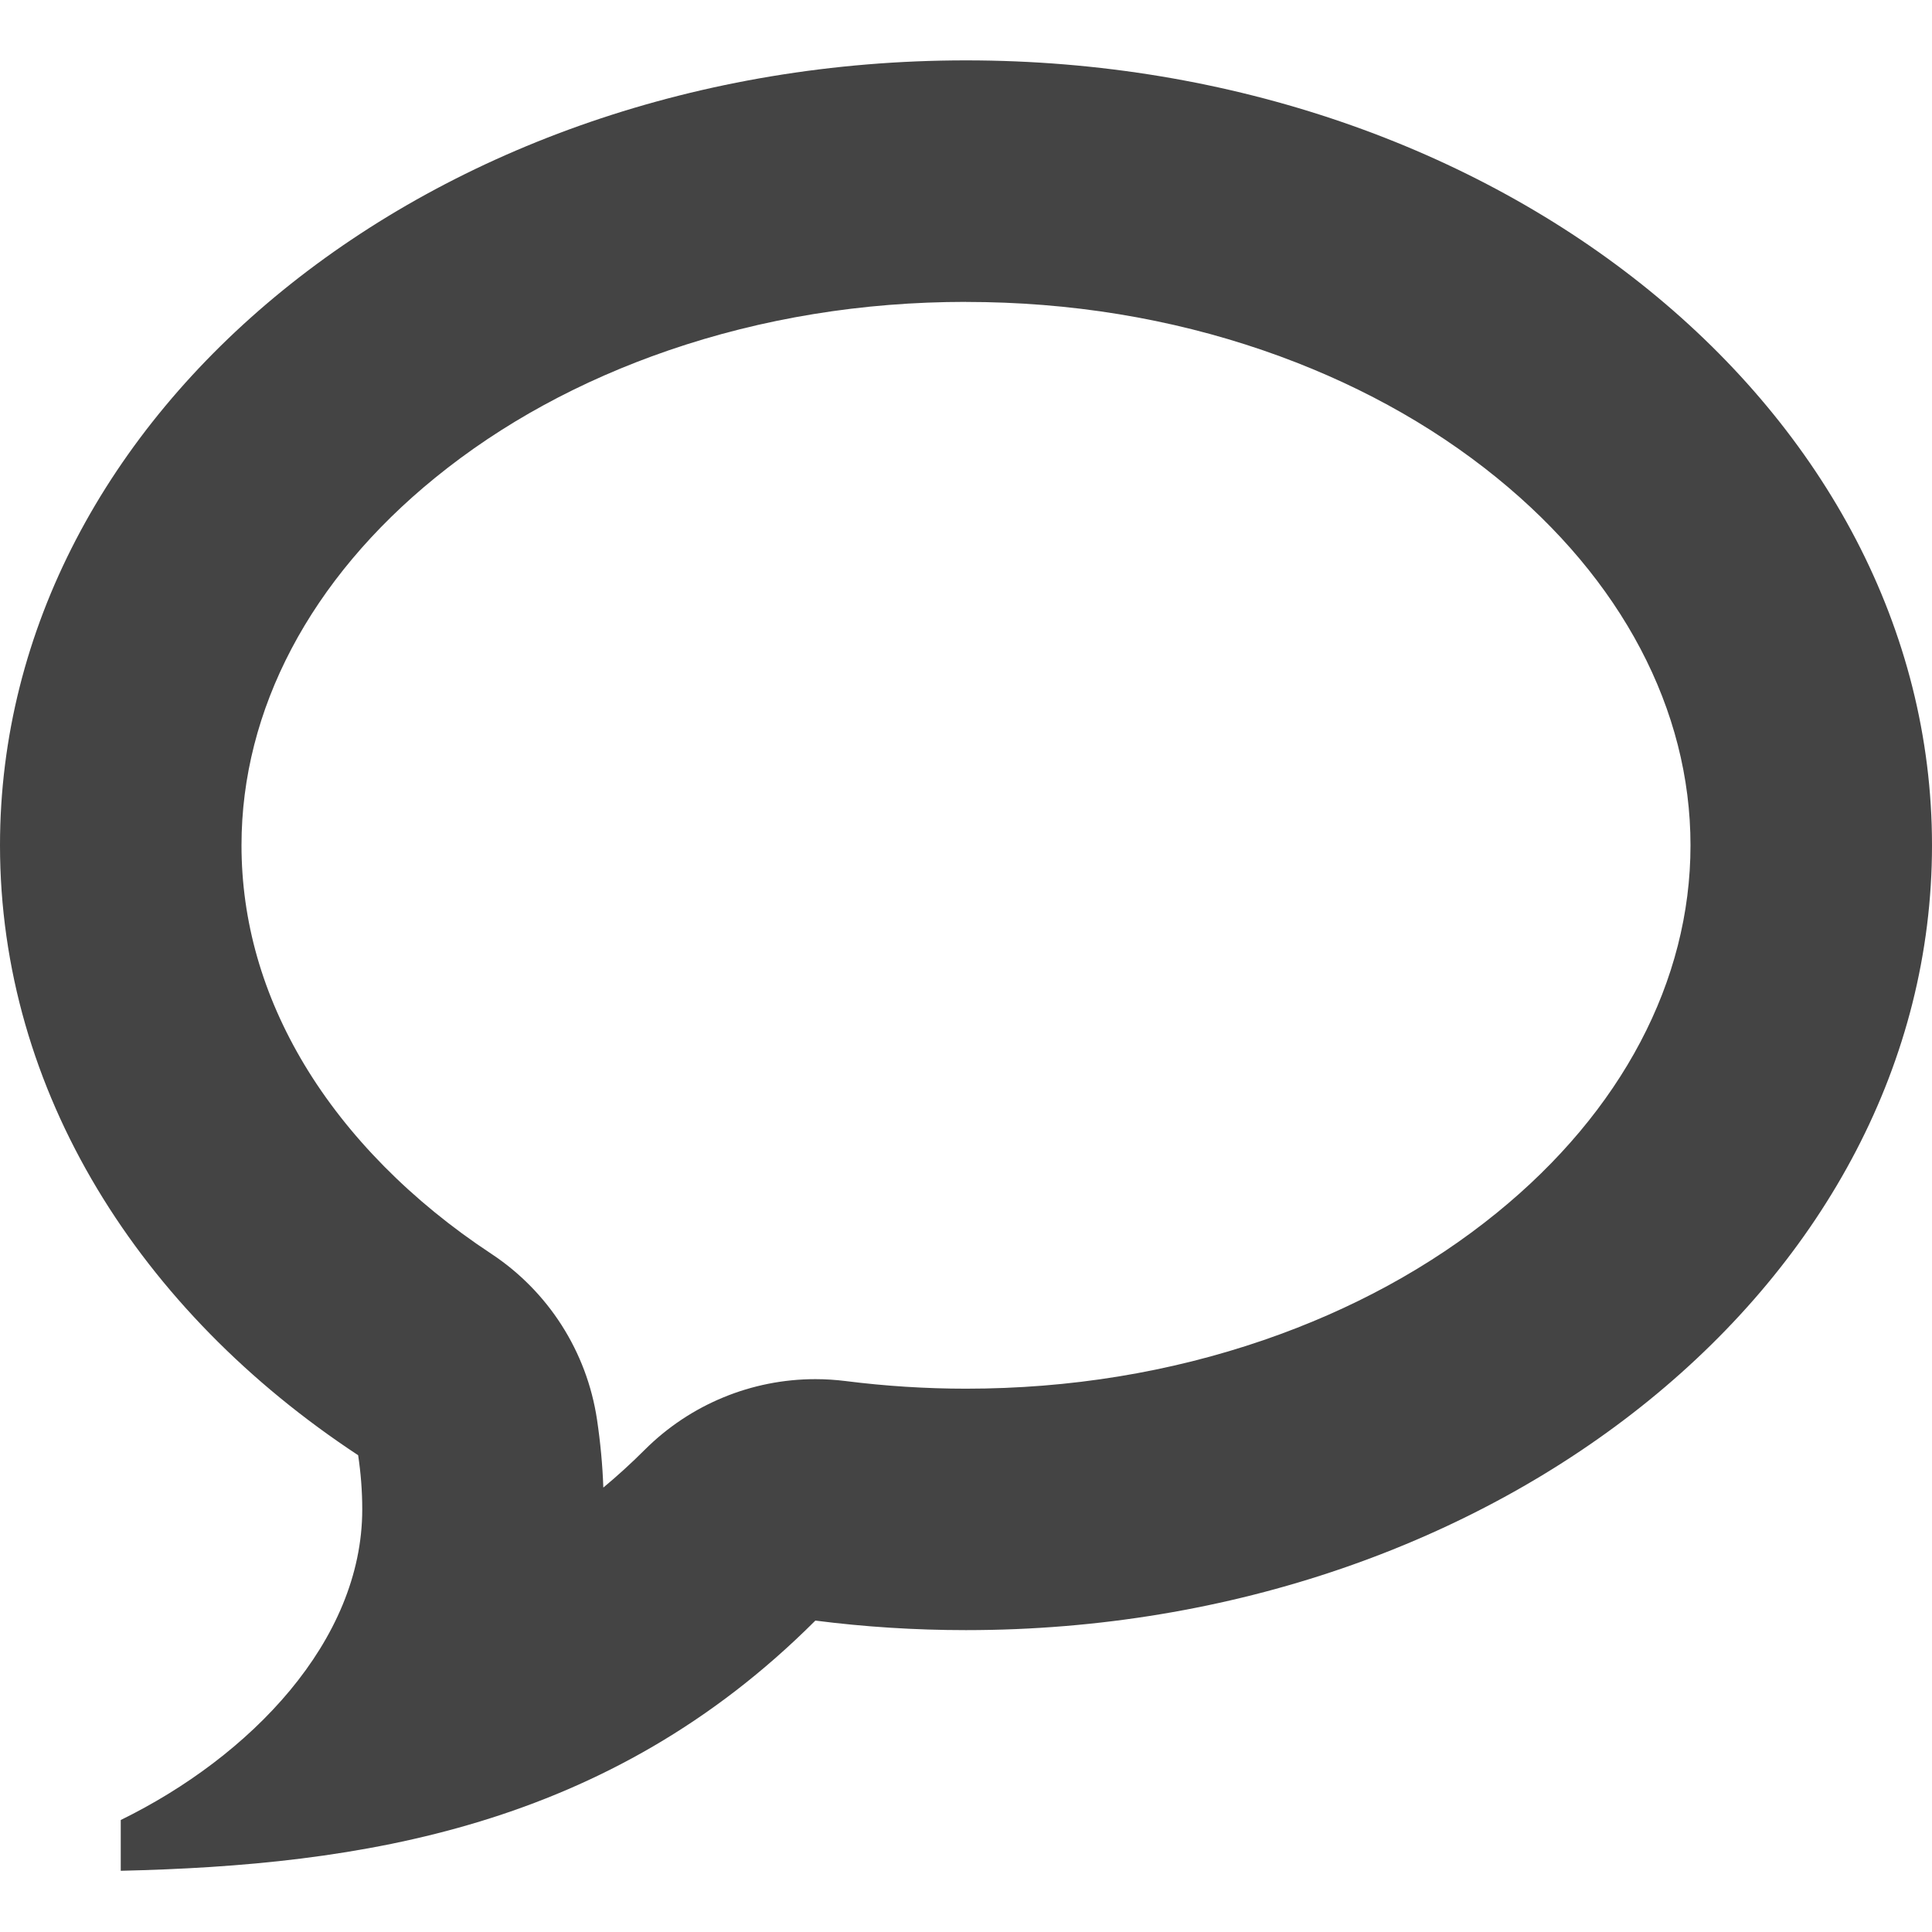
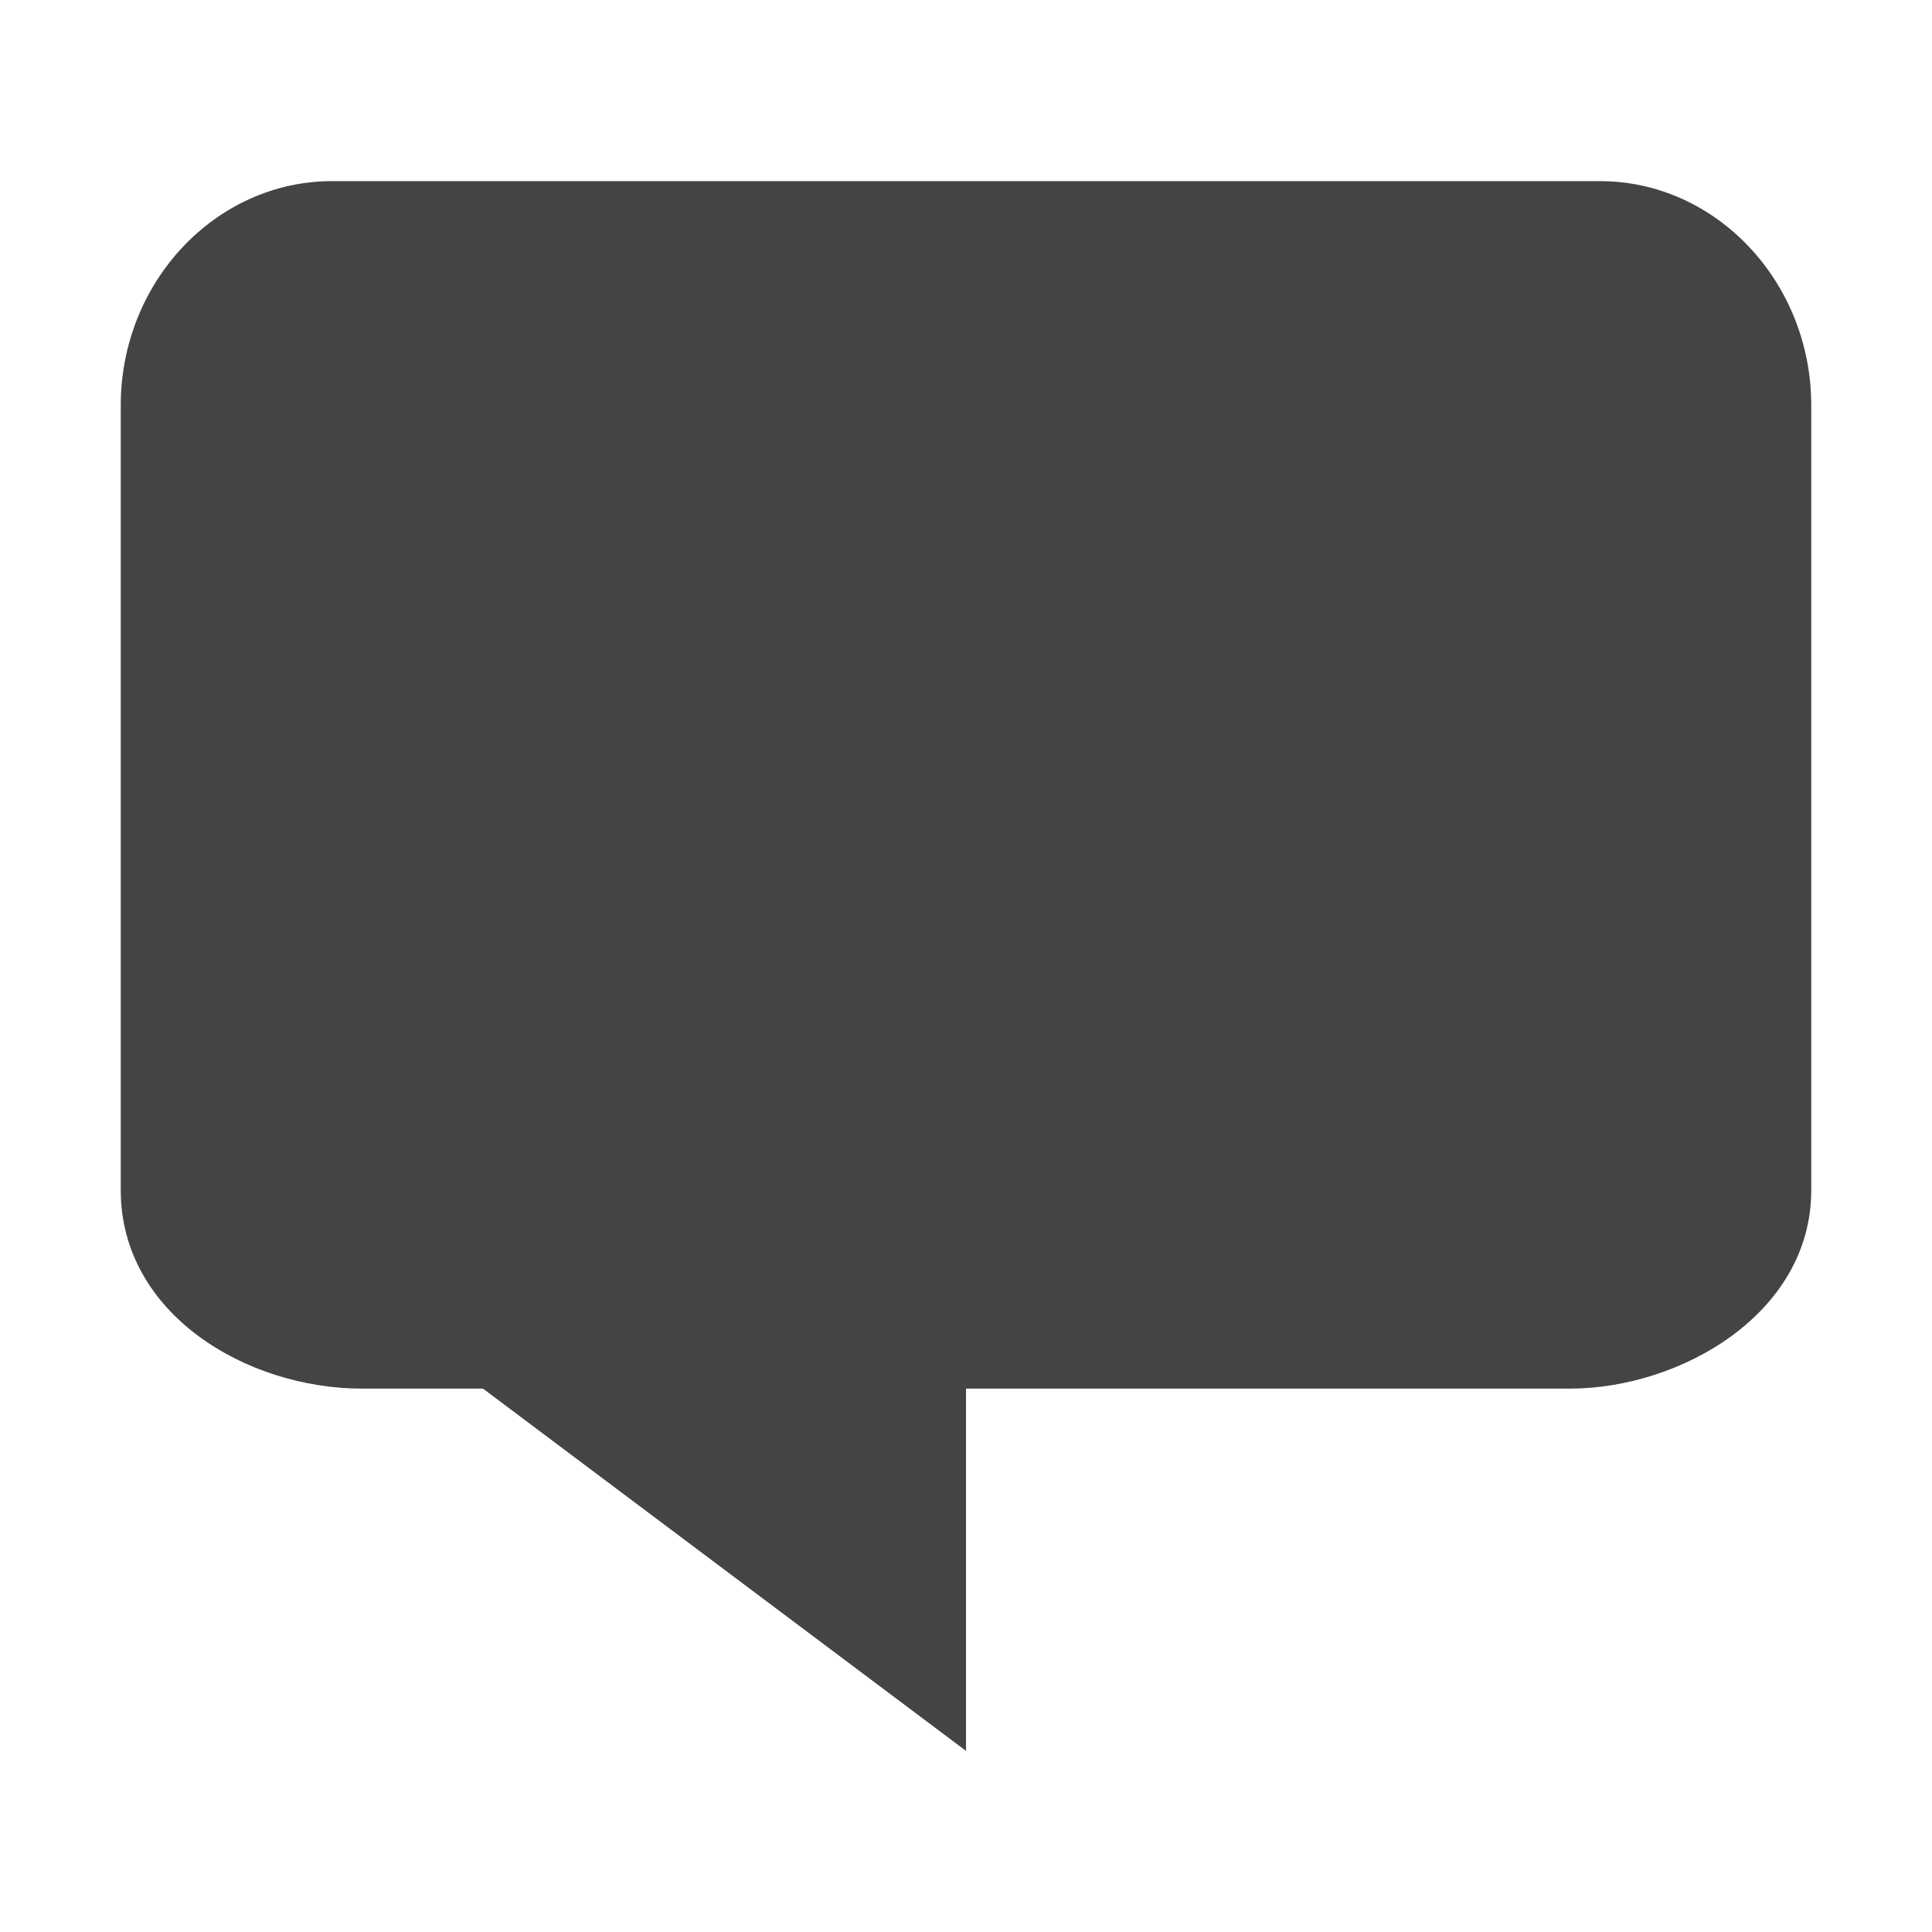
<svg xmlns="http://www.w3.org/2000/svg" version="1.1" width="32" height="32" viewBox="0 0 32 32">
-   <path fill="#444" d="M16 5c-1.717 0-3.375 0.271-4.928 0.804-1.46 0.502-2.76 1.211-3.863 2.108-2.069 1.681-3.209 3.843-3.209 6.088 0 1.259 0.35 2.481 1.039 3.63 0.711 1.185 1.781 2.268 3.093 3.133 0.949 0.625 1.587 1.623 1.756 2.747 0.056 0.375 0.092 0.753 0.105 1.129 0.233-0.194 0.461-0.401 0.684-0.624 0.755-0.755 1.774-1.172 2.828-1.172 0.168 0 0.336 0.011 0.505 0.032 0.655 0.083 1.325 0.126 1.99 0.126 1.717 0 3.375-0.271 4.928-0.804 1.46-0.502 2.76-1.211 3.863-2.108 2.069-1.681 3.209-3.843 3.209-6.088s-1.14-4.407-3.209-6.088c-1.104-0.897-2.404-1.606-3.863-2.108-1.553-0.534-3.211-0.804-4.928-0.804zM16 1v0c8.837 0 16 5.82 16 13s-7.163 13-16 13c-0.849 0-1.682-0.054-2.495-0.158-3.437 3.437-7.539 4.053-11.505 4.144v-0.841c2.142-1.049 4-2.961 4-5.145 0-0.305-0.024-0.604-0.068-0.897-3.619-2.383-5.932-6.024-5.932-10.103 0-7.18 7.163-13 16-13z" />
+   <path fill="#444" d="M26.5 3h-21c-1.926 0-3.5 1.67-3.5 3.714v13c0 2.042 2.074 3.286 4 3.286h2l8 6v-6h10c1.834 0 4-1.244 4-3.286v-13c0-2.044-1.576-3.714-3.5-3.714z" />
</svg>
